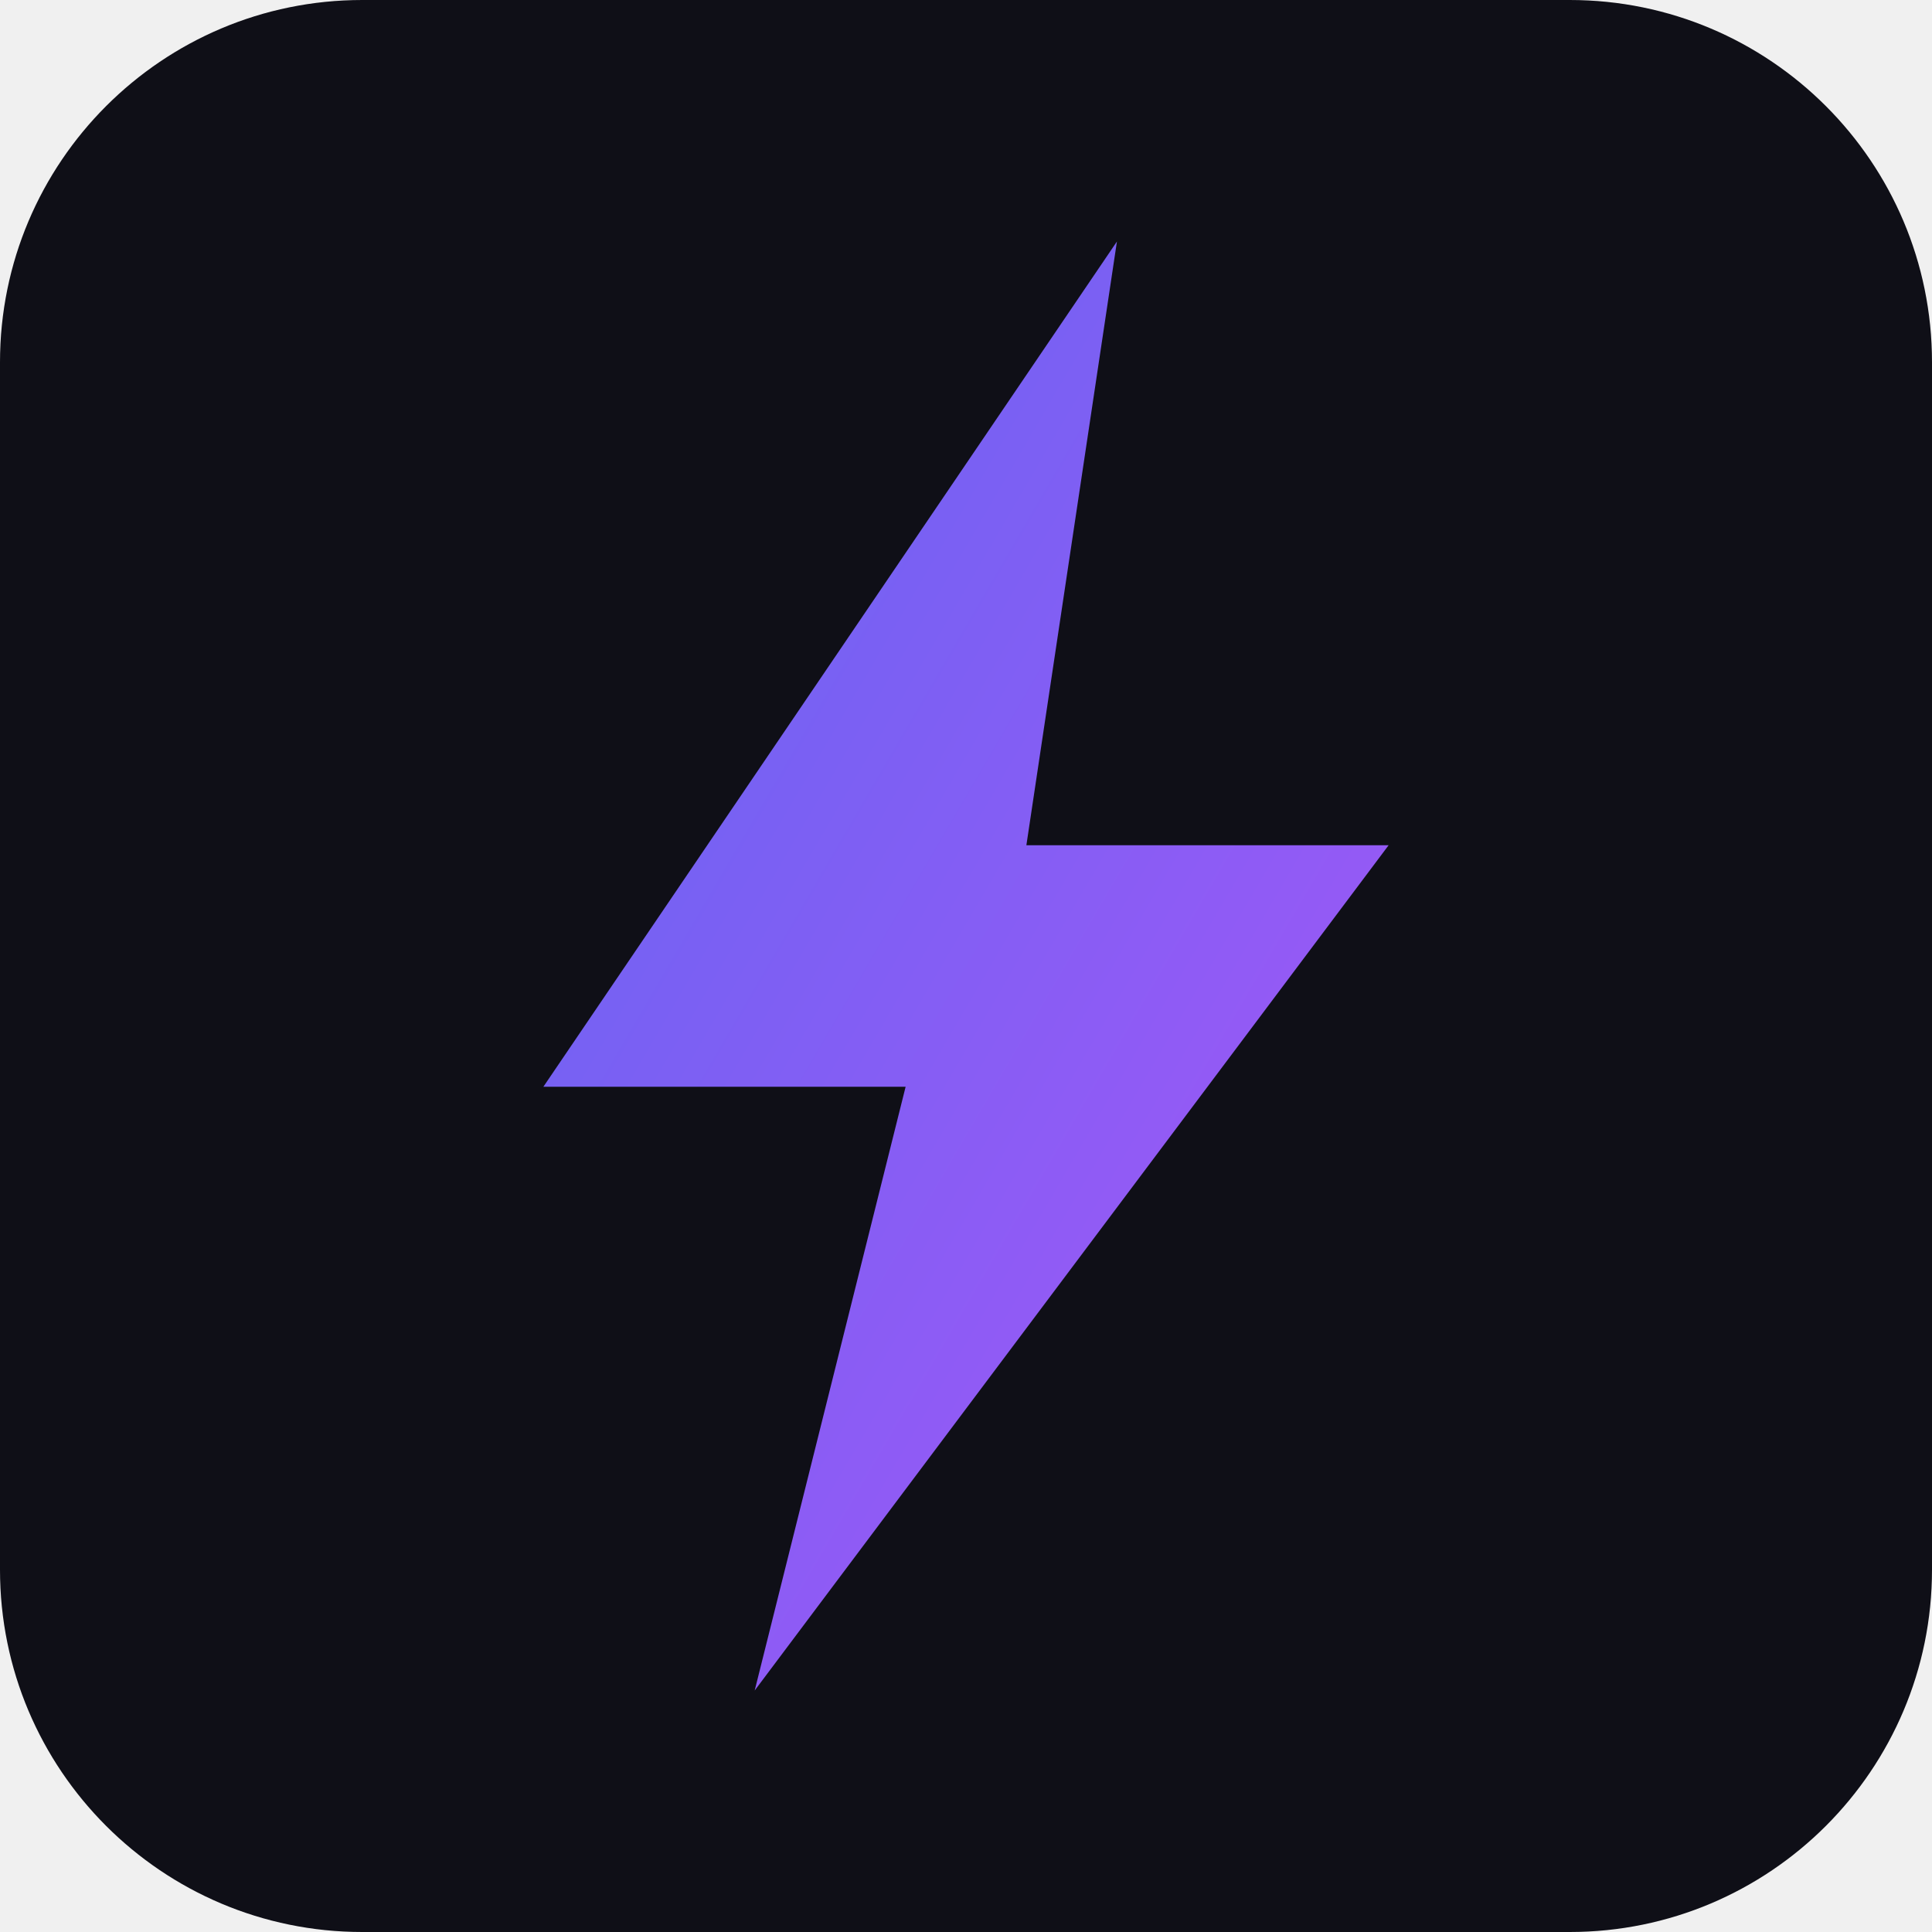
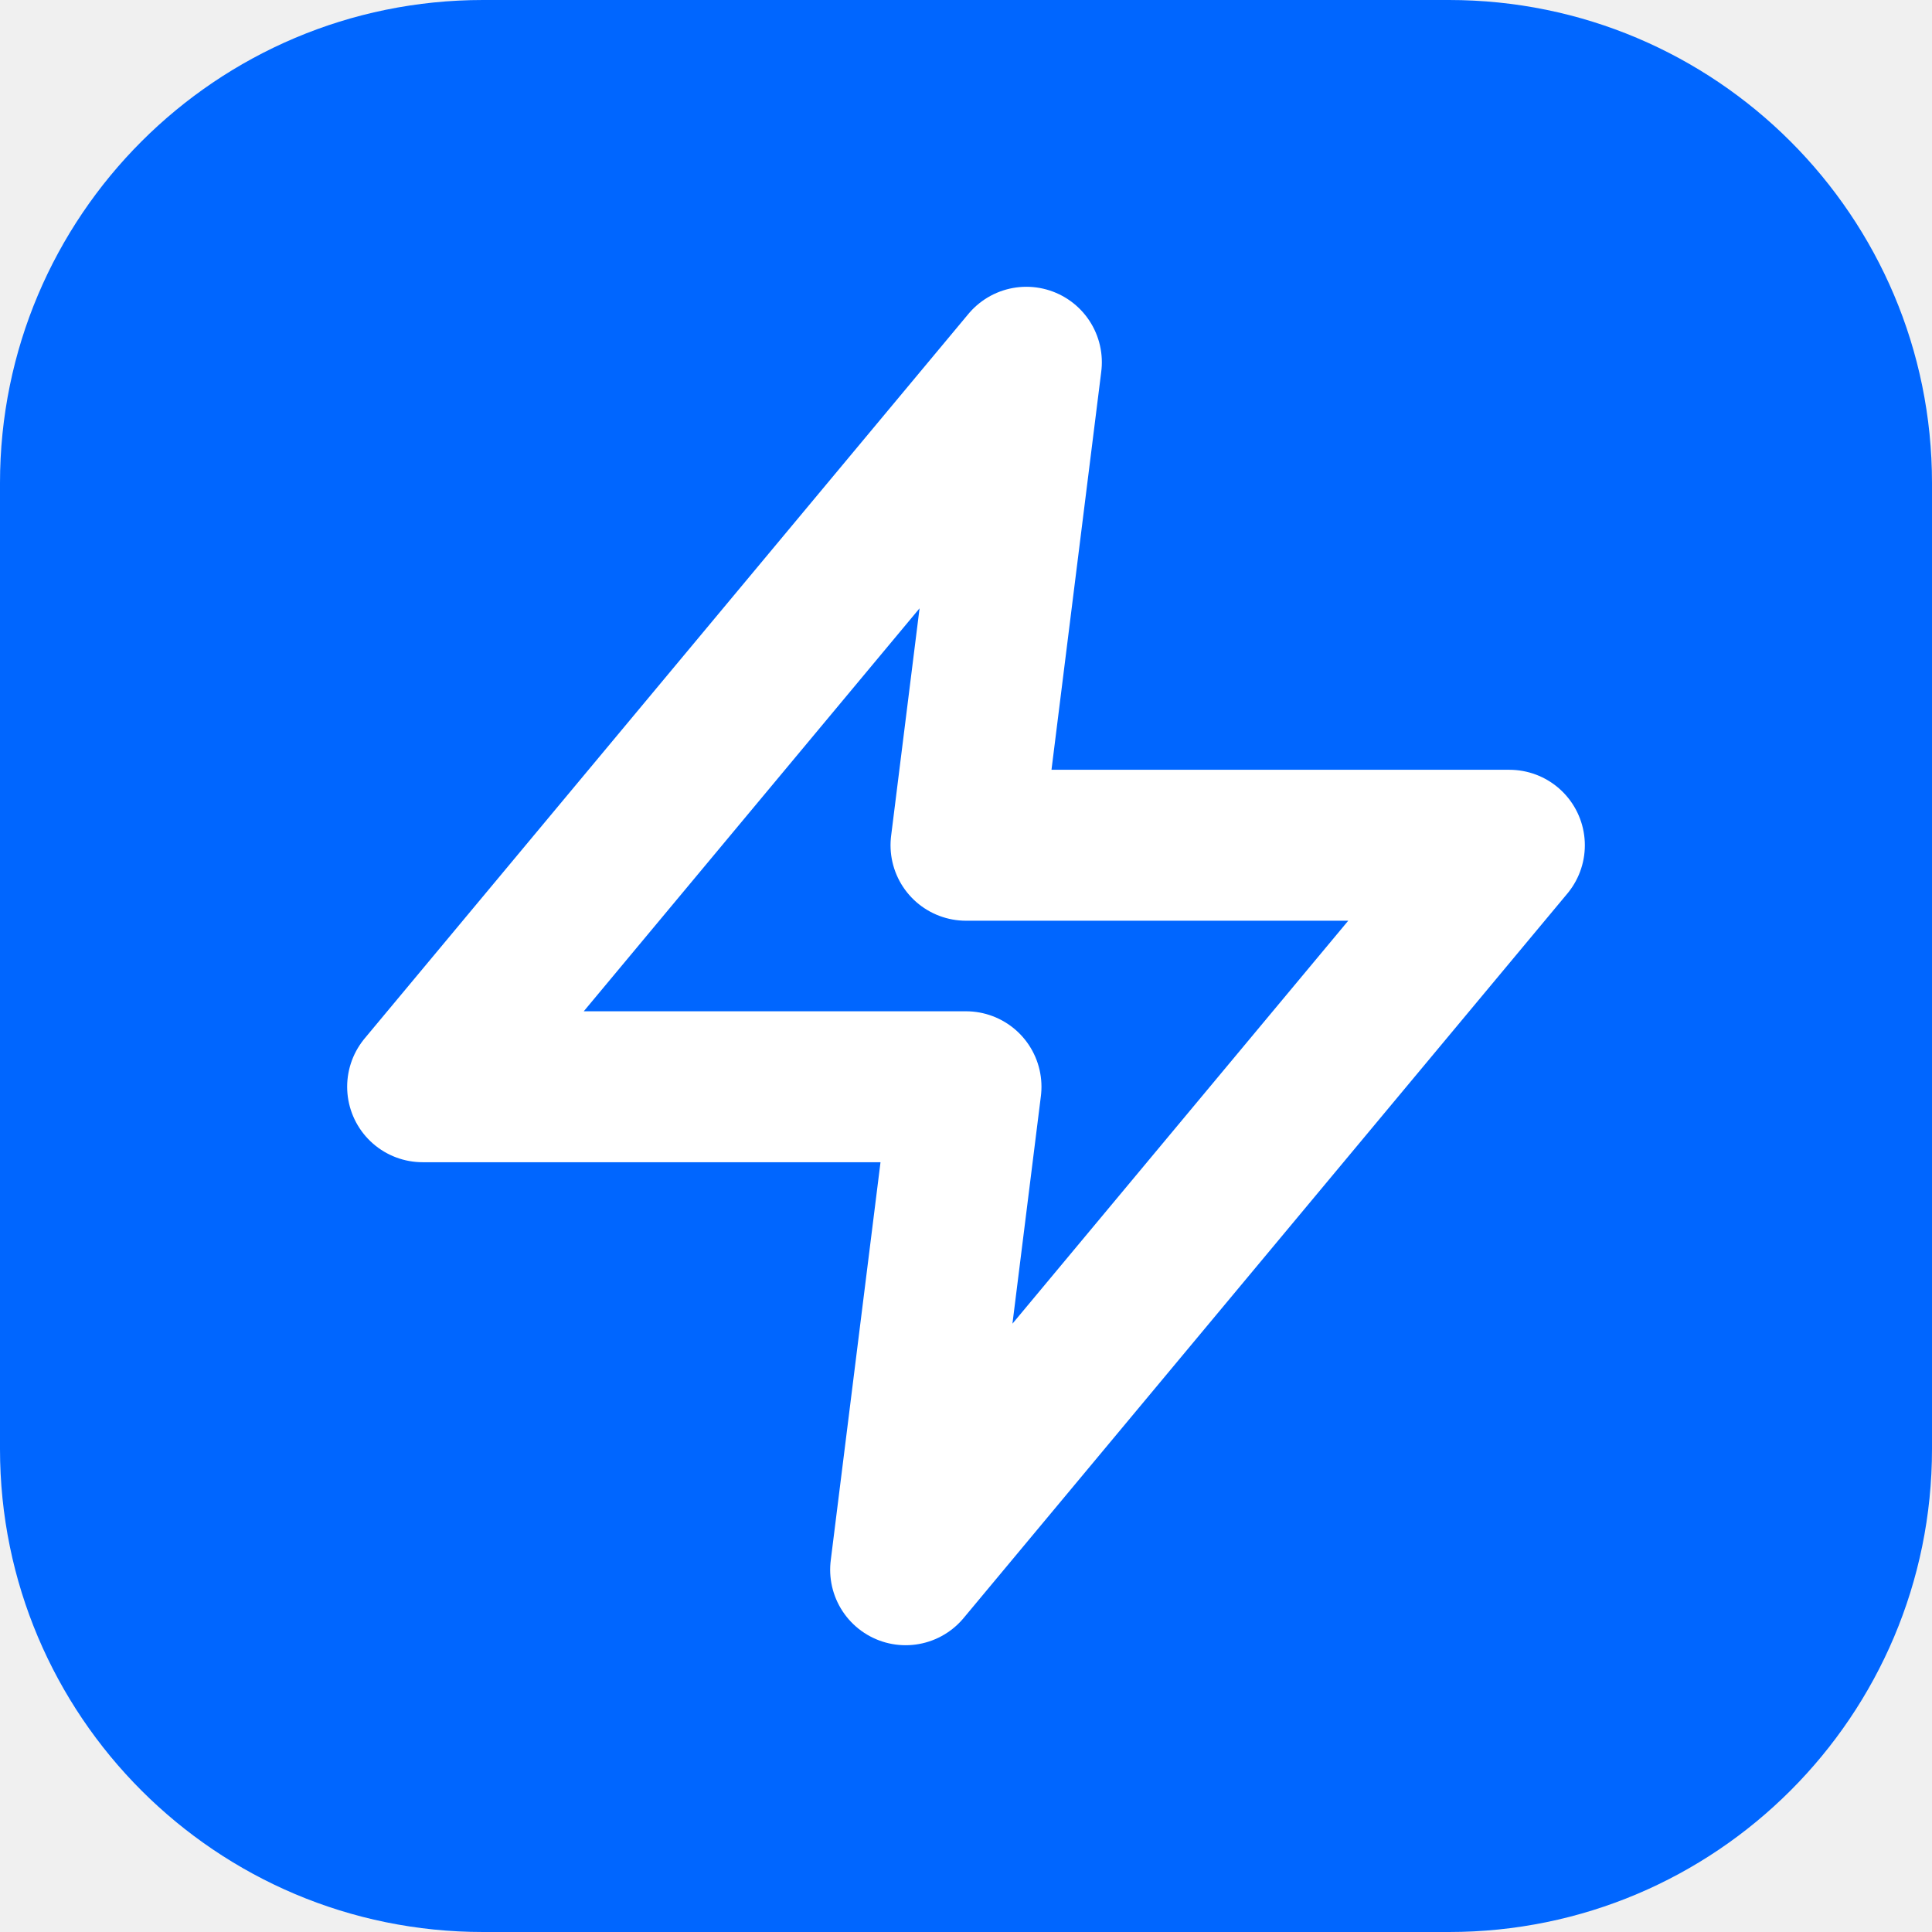
<svg xmlns="http://www.w3.org/2000/svg" viewBox="0 0 32 32">
-   <defs>
-     <linearGradient id="g" x1="0" y1="0" x2="1" y2="1">
-       <stop offset="0%" stop-color="#6366f1" />
-       <stop offset="100%" stop-color="#a855f7" />
-     </linearGradient>
-   </defs>
-   <rect width="32" height="32" rx="6" fill="#0f0f17" />
-   <path d="M18.5 4L9 18h6l-2.5 10L23 14h-6z" fill="url(#g)" />
+   <rect width="32" height="32" rx="8" fill="#0066FF" />
+   <g transform="translate(4, 4)">
+     <polygon points="13 2 3 14 12 14 11 22 21 10 12 10 13 2" fill="none" stroke="#FFFFFF" stroke-width="2.5" stroke-linecap="round" stroke-linejoin="round" />
+   </g>
</svg>
